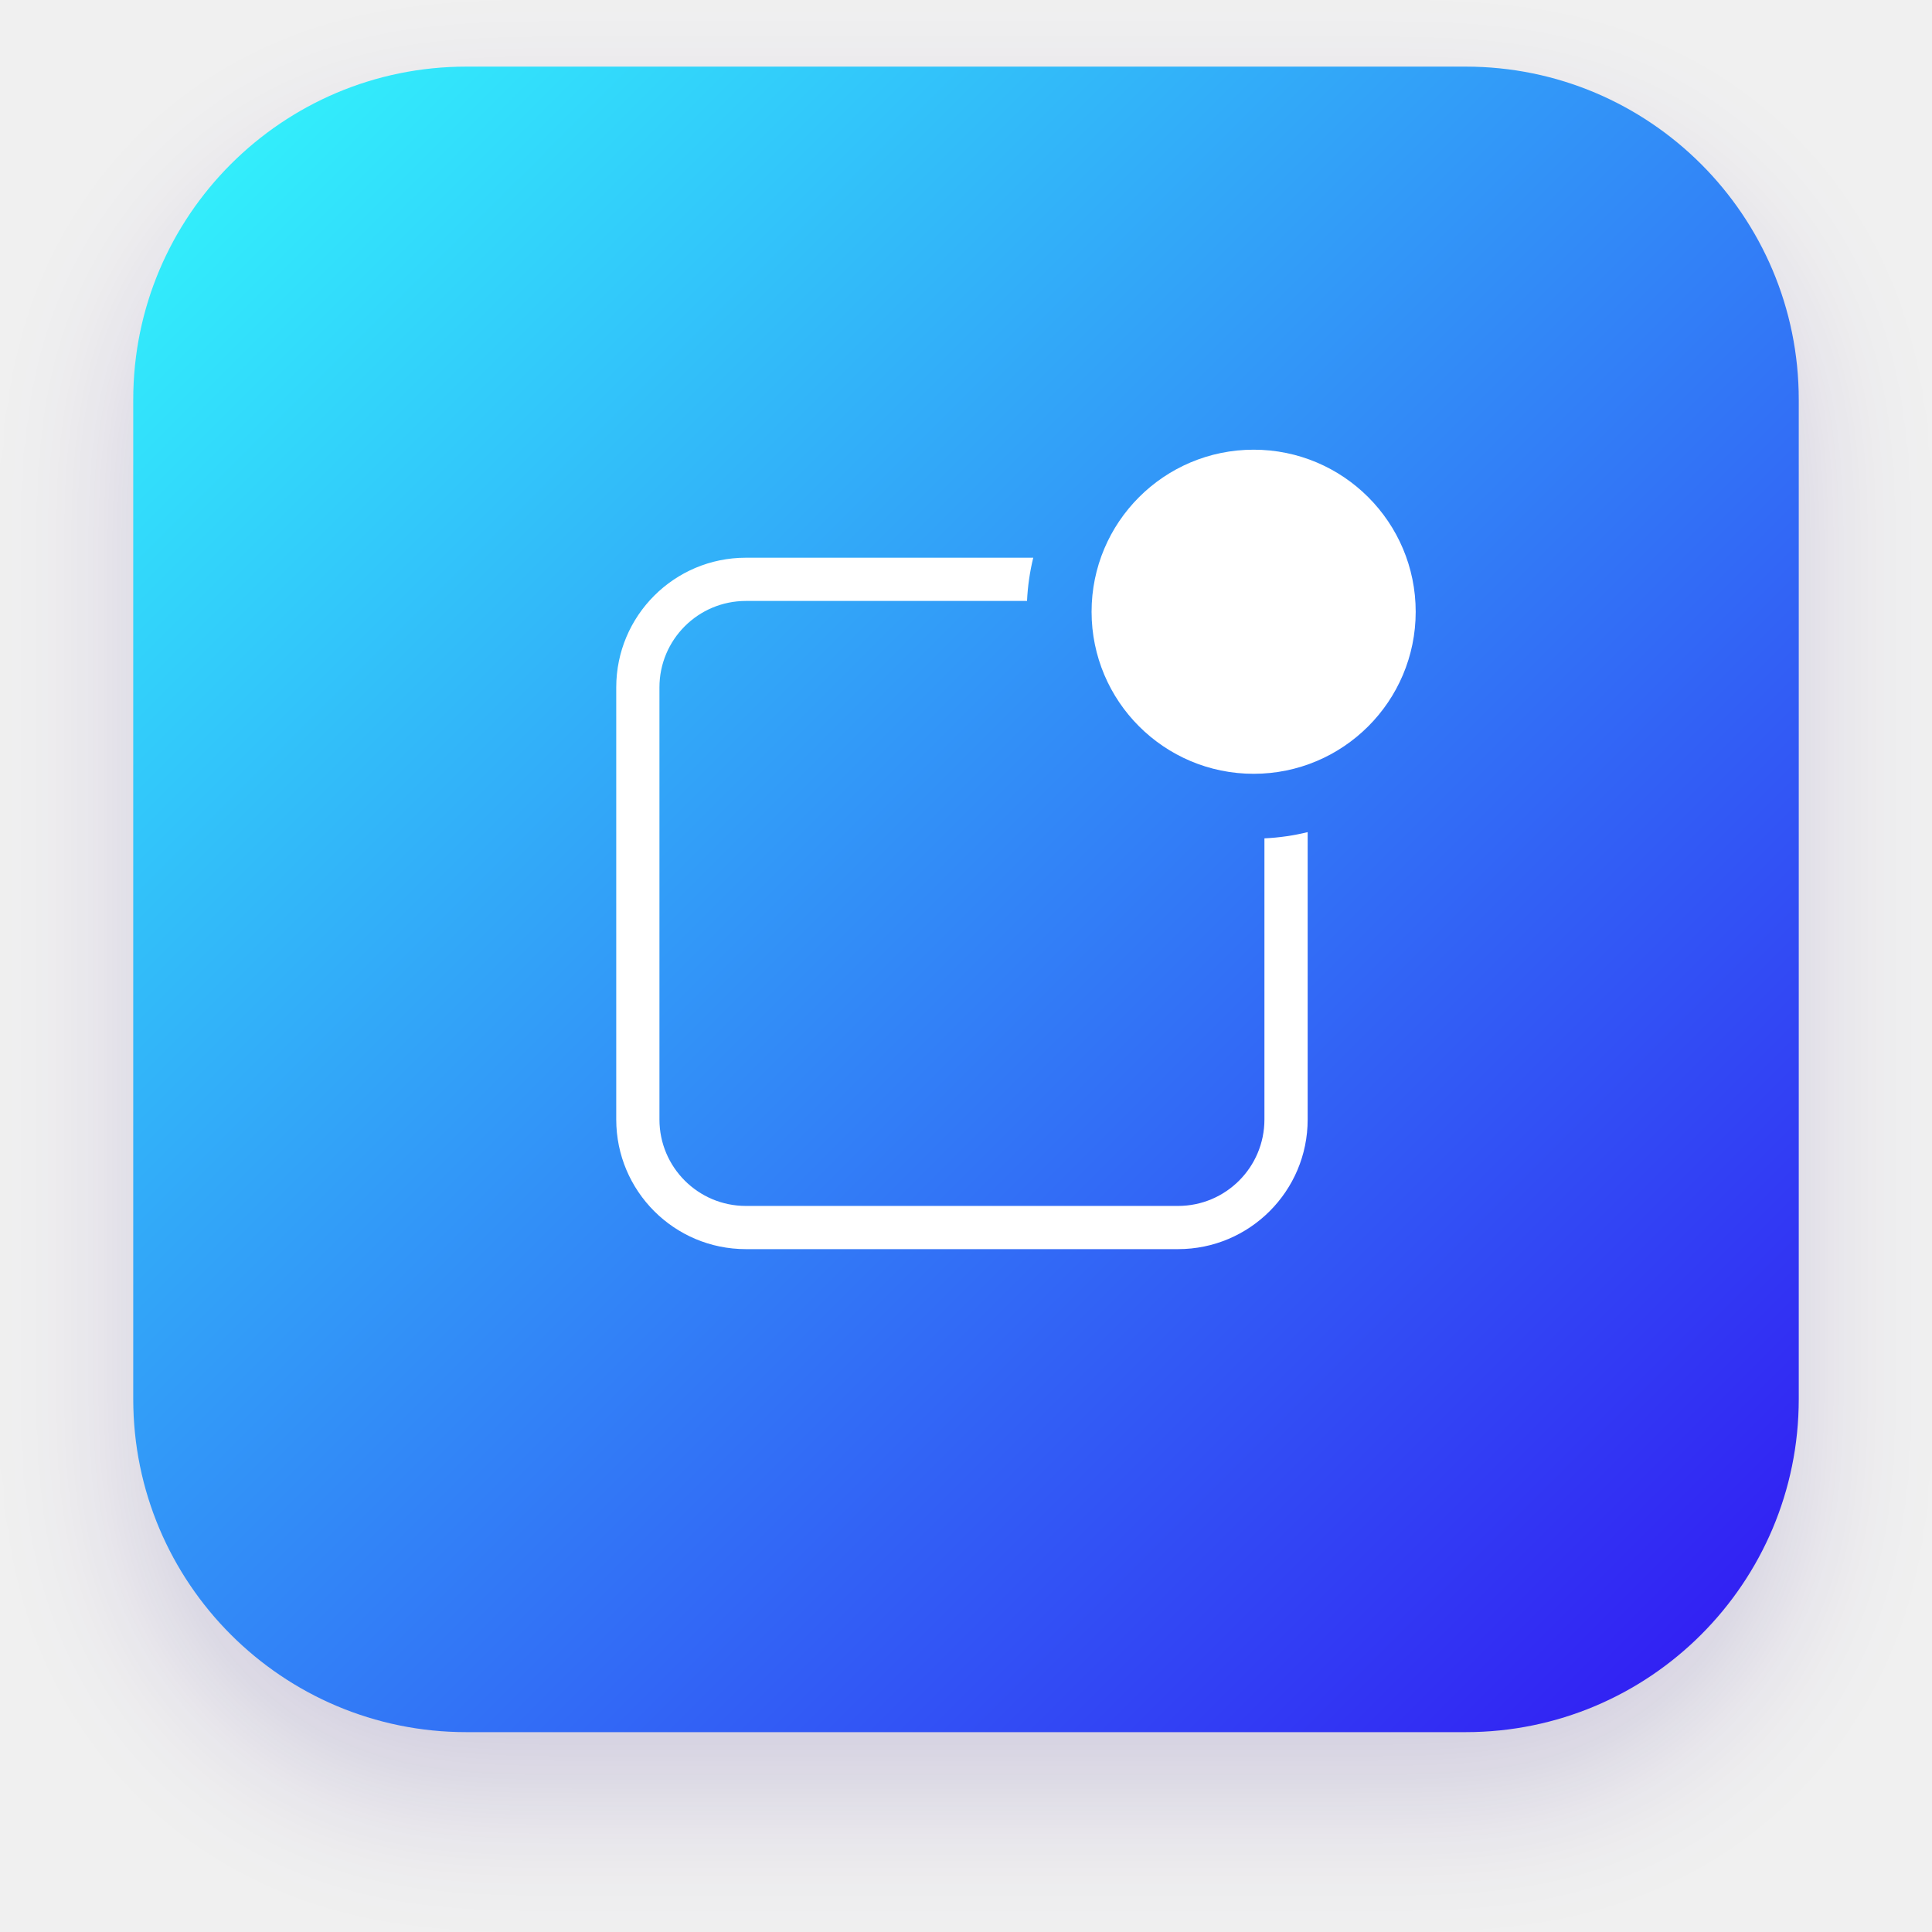
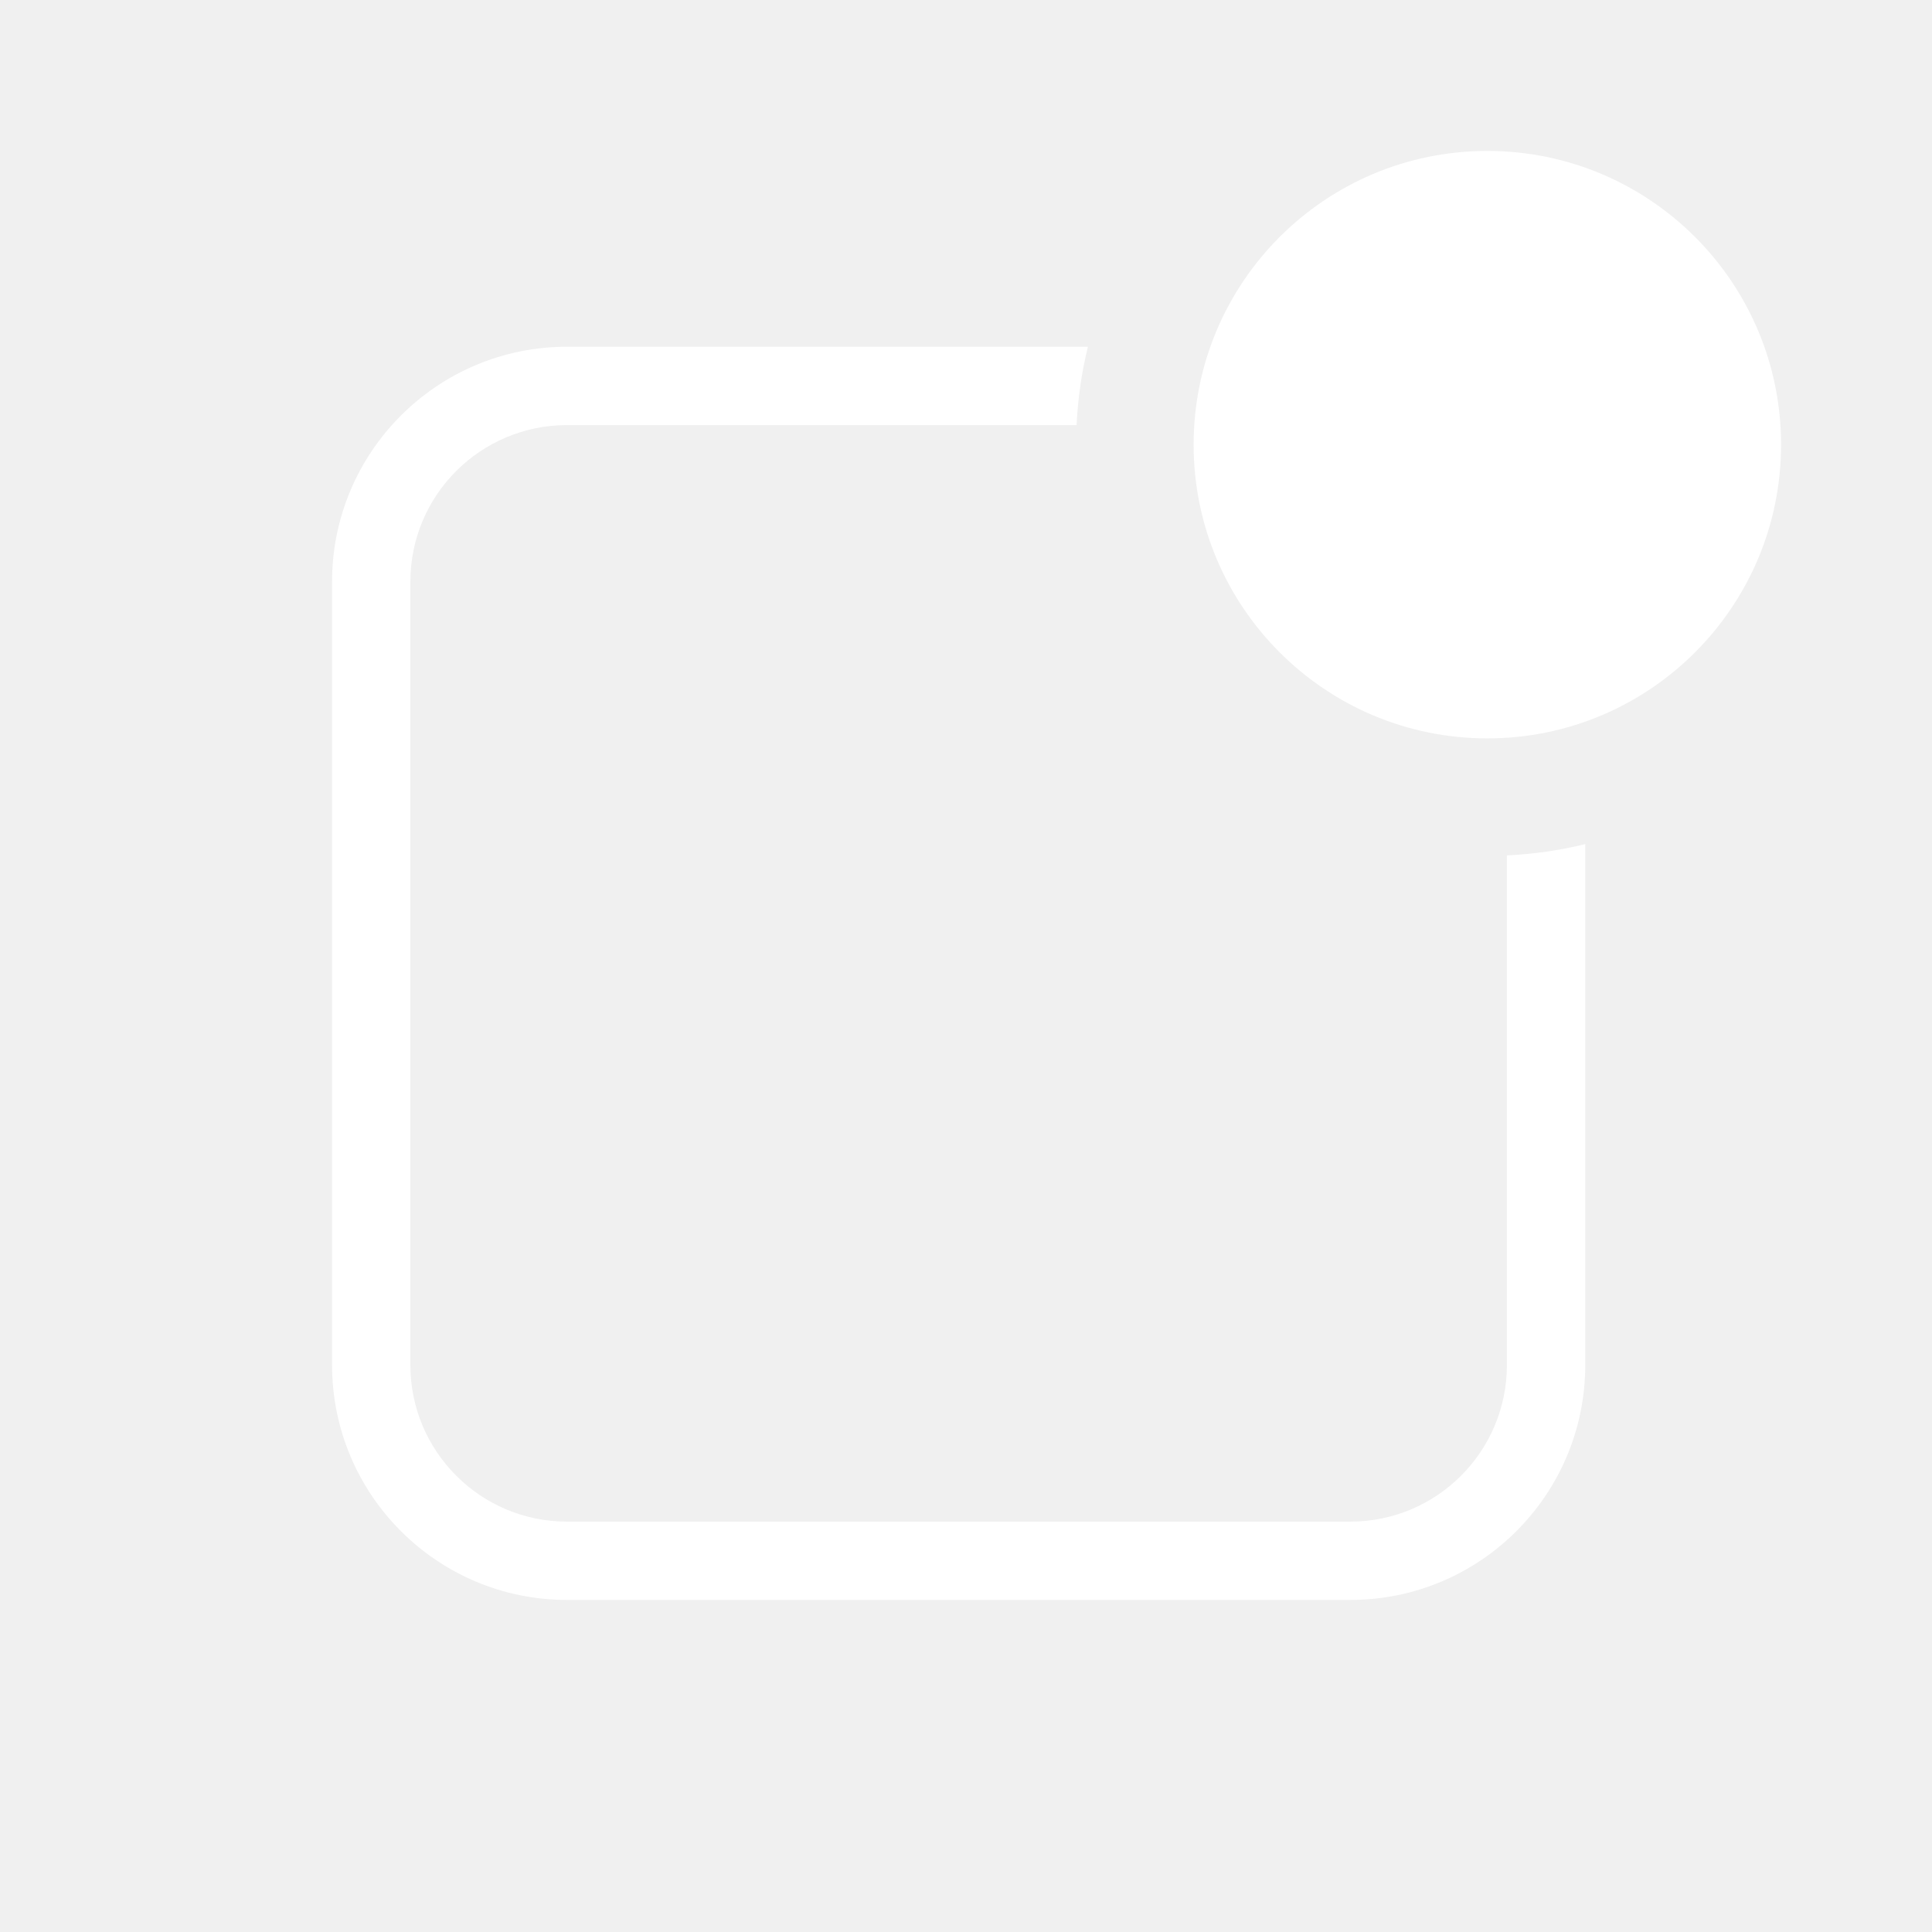
- <svg xmlns="http://www.w3.org/2000/svg" width="58" height="58" viewBox="0 0 58 58" fill="none">
-   <g filter="url(#filter0_d_1_43)">
-     <rect x="4" y="2" width="50" height="50" rx="10" fill="url(#paint0_linear_1_43)" />
-     <path fill-rule="evenodd" clip-rule="evenodd" d="M32.77 18.365C32.77 21.052 34.948 23.23 37.635 23.23C40.322 23.23 42.5 21.052 42.5 18.365C42.5 15.678 40.322 13.5 37.635 13.5C34.948 13.5 32.77 15.678 32.77 18.365ZM30.832 18.041C30.853 17.596 30.916 17.162 31.019 16.743H22.392C20.242 16.743 18.5 18.486 18.5 20.635V33.608C18.5 35.758 20.243 37.5 22.392 37.5H35.365C37.514 37.5 39.257 35.757 39.257 33.608V24.981C38.838 25.084 38.404 25.147 37.959 25.168V33.608C37.959 35.041 36.798 36.203 35.365 36.203H22.392C20.959 36.203 19.797 35.041 19.797 33.608V20.635C19.797 19.203 20.959 18.041 22.392 18.041H30.832Z" fill="white" />
-   </g>
-   <defs>
-     <filter id="filter0_d_1_43" x="0" y="0" width="58" height="58" filterUnits="userSpaceOnUse" color-interpolation-filters="sRGB">
-       <feFlood flood-opacity="0" result="BackgroundImageFix" />
-       <feColorMatrix in="SourceAlpha" type="matrix" values="0 0 0 0 0 0 0 0 0 0 0 0 0 0 0 0 0 0 127 0" result="hardAlpha" />
-       <feOffset dy="2" />
-       <feGaussianBlur stdDeviation="2" />
-       <feColorMatrix type="matrix" values="0 0 0 0 0.141 0 0 0 0 0.031 0 0 0 0 0.502 0 0 0 0.15 0" />
-       <feBlend mode="normal" in2="BackgroundImageFix" result="effect1_dropShadow_1_43" />
-       <feBlend mode="normal" in="SourceGraphic" in2="effect1_dropShadow_1_43" result="shape" />
-     </filter>
-     <linearGradient id="paint0_linear_1_43" x1="-21" y1="27" x2="29" y2="77" gradientUnits="userSpaceOnUse">
-       <stop stop-color="#32FBFC" />
-       <stop offset="1" stop-color="#3214F2" />
-     </linearGradient>
-   </defs>
+ <svg xmlns="http://www.w3.org/2000/svg" width="32" height="32" viewBox="0 0 32 32" fill="none">
+   <path fill-rule="evenodd" clip-rule="evenodd" d="M19.77 7.365C19.77 10.052 21.948 12.23 24.635 12.23C27.322 12.23 29.5 10.052 29.5 7.365C29.5 4.678 27.322 2.5 24.635 2.5C21.948 2.5 19.77 4.678 19.77 7.365ZM17.832 7.041C17.853 6.596 17.916 6.162 18.019 5.743H9.392C7.243 5.743 5.5 7.486 5.5 9.635V22.608C5.5 24.758 7.243 26.5 9.392 26.5H22.365C24.514 26.5 26.257 24.757 26.257 22.608V13.981C25.838 14.084 25.404 14.147 24.959 14.168V22.608C24.959 24.041 23.798 25.203 22.365 25.203H9.392C7.959 25.203 6.797 24.041 6.797 22.608V9.635C6.797 8.202 7.959 7.041 9.392 7.041H17.832Z" fill="white" />
</svg>
